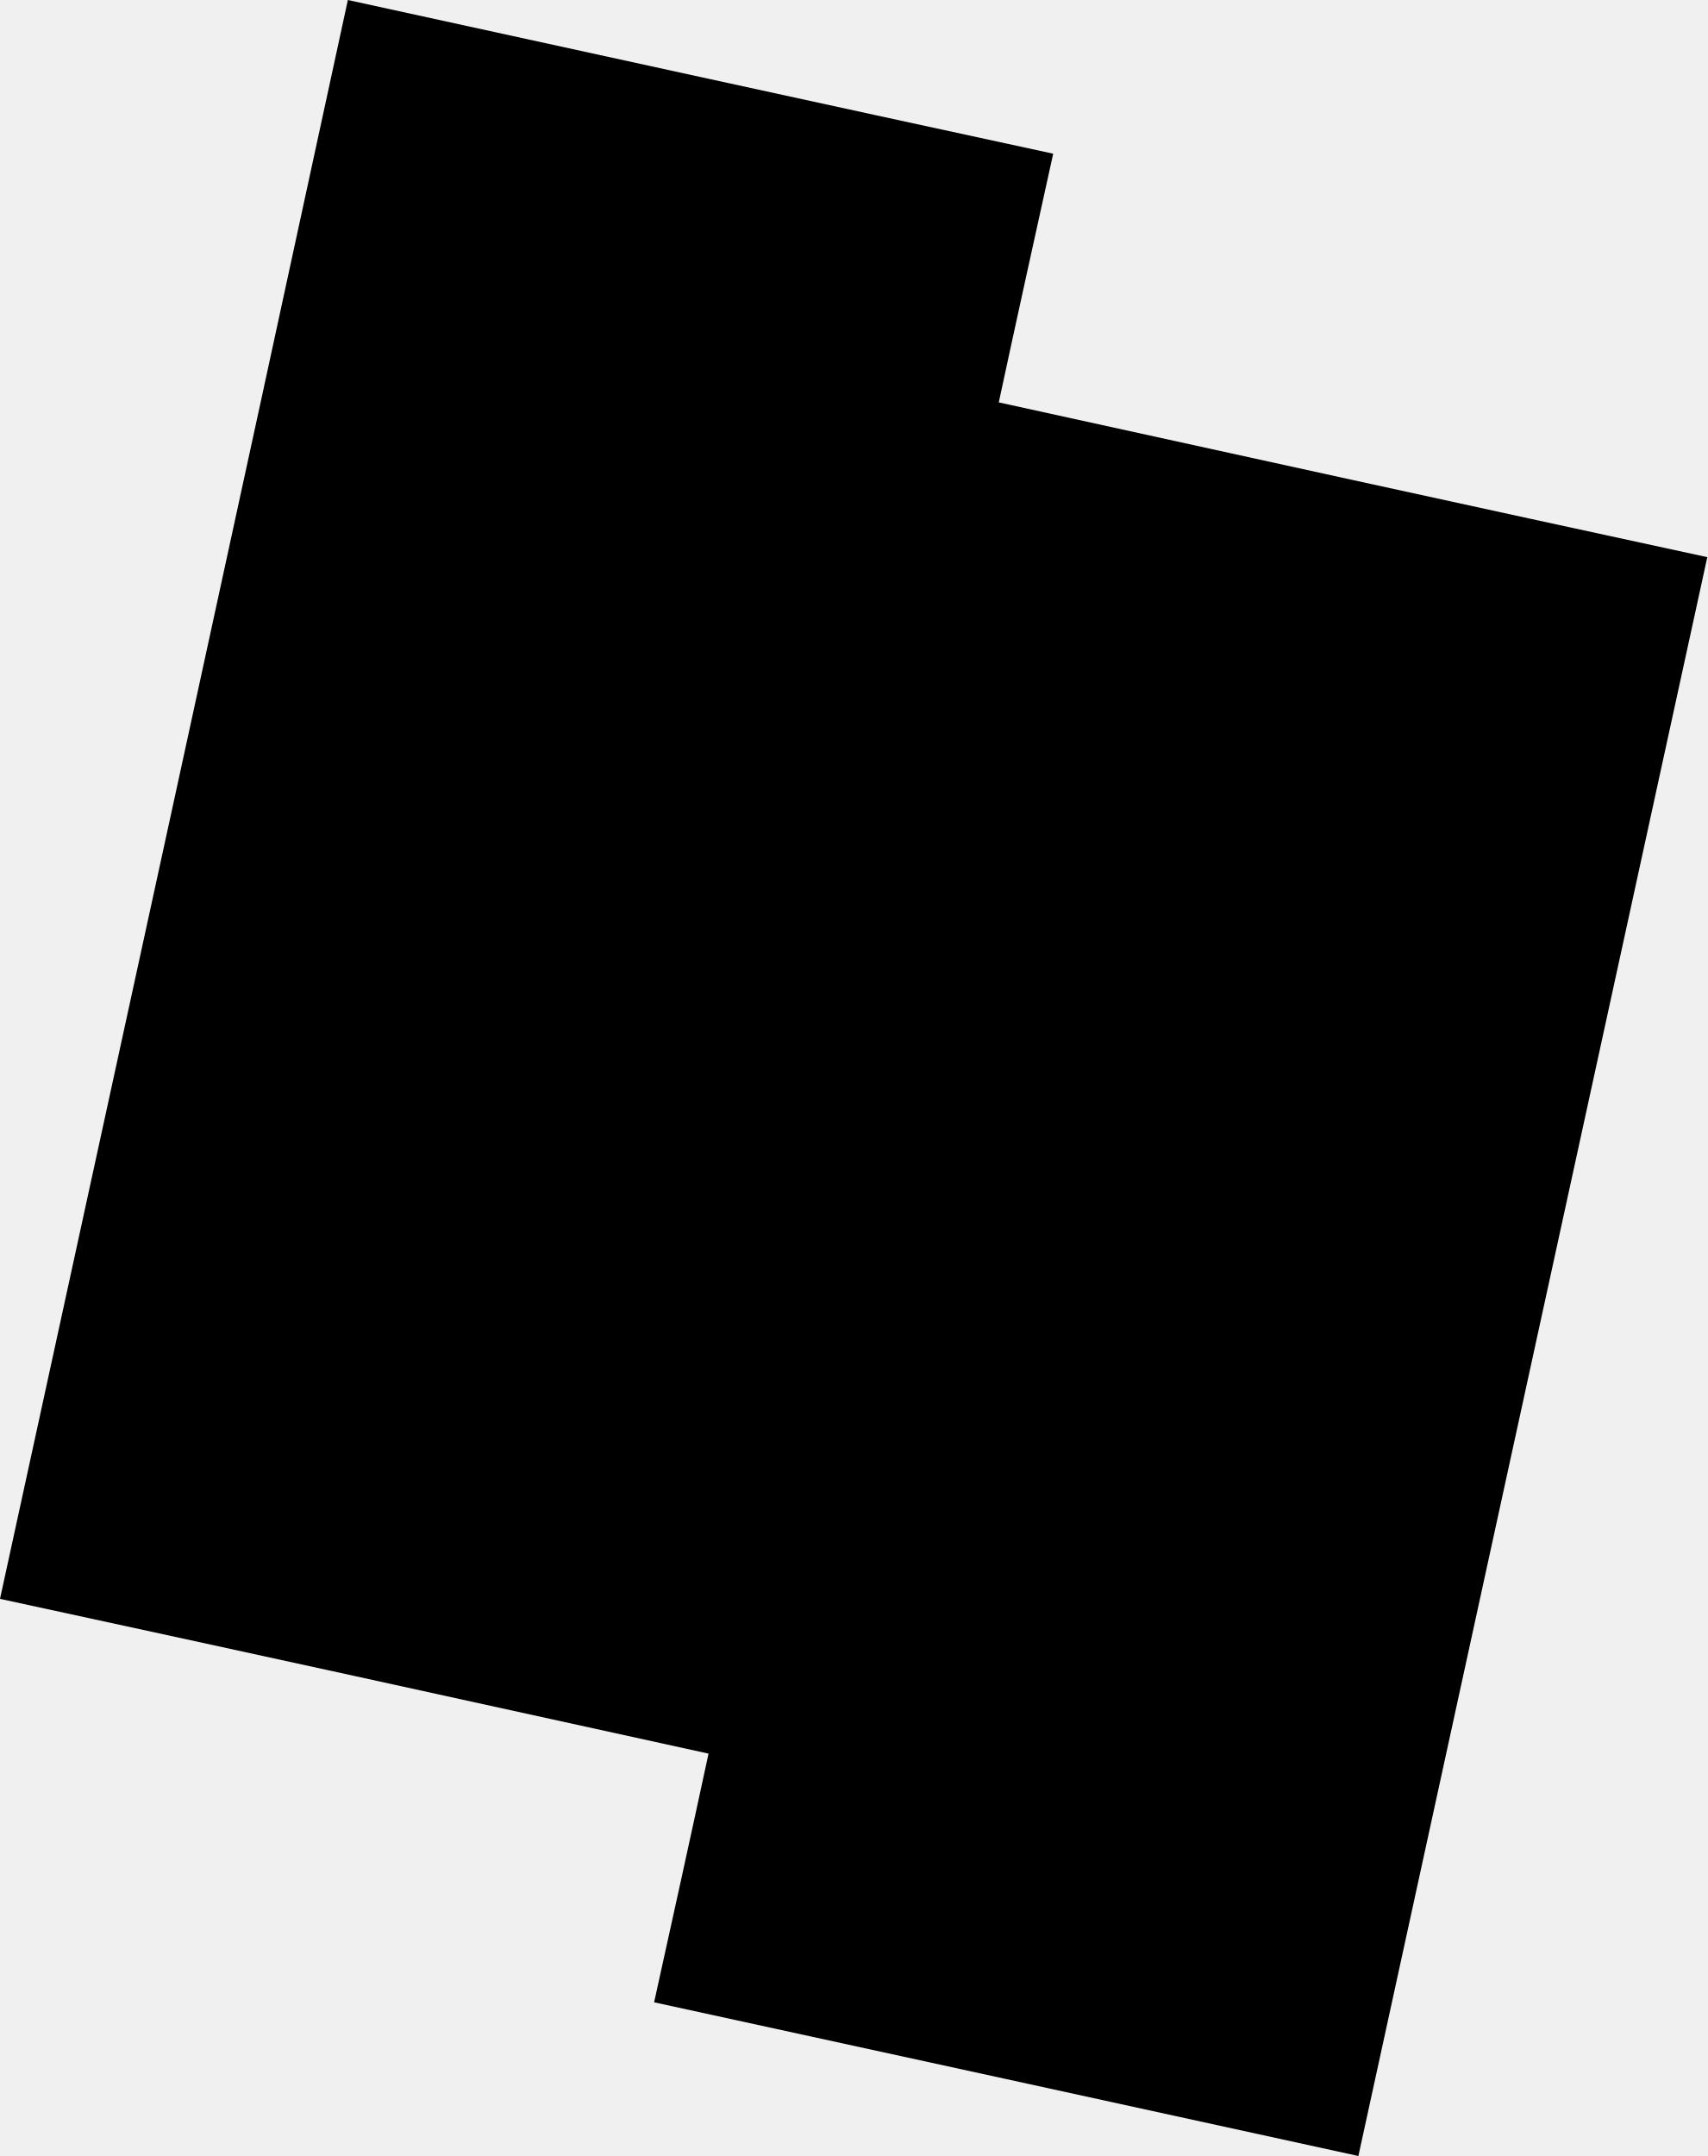
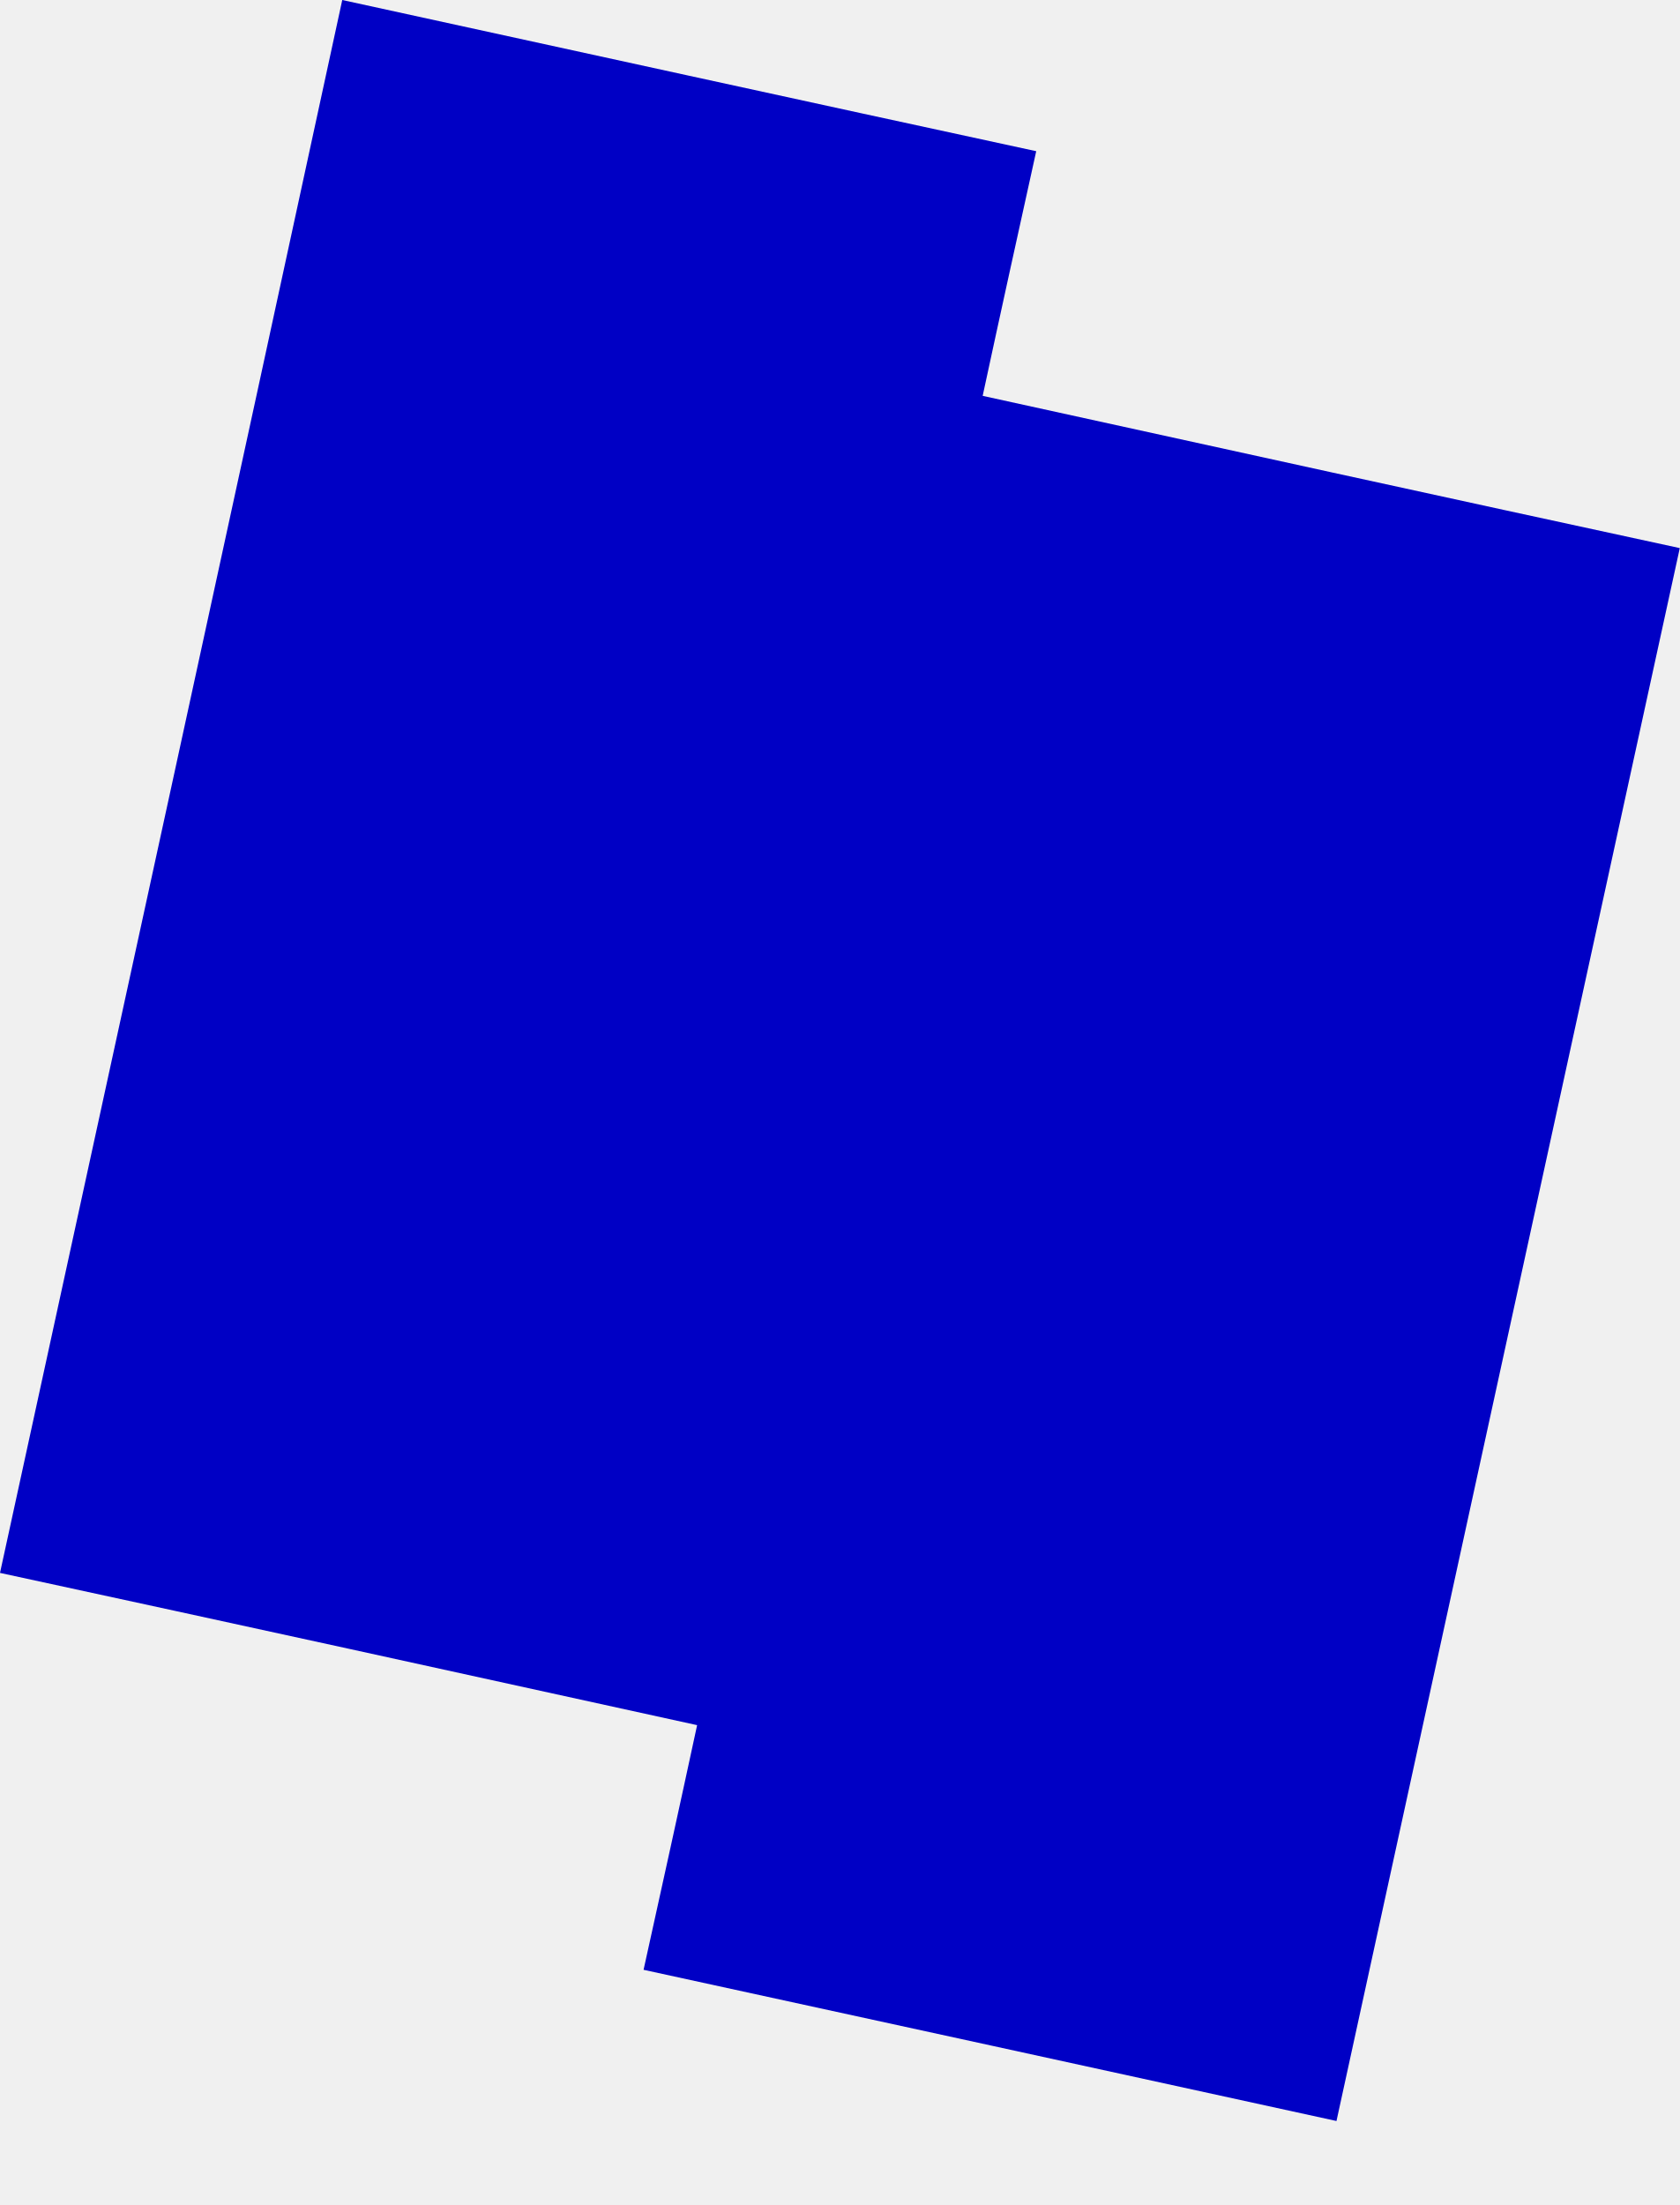
- <svg xmlns="http://www.w3.org/2000/svg" id="Layer_1" data-name="Layer 1" version="1.1" viewBox="0 0 16 20.2">
+ <svg xmlns="http://www.w3.org/2000/svg" width="16" height="21" viewBox="0 0 16 21" fill="none">
+   <g clip-path="url(#clip0_688_549)">
+     <path d="M9.36 3.77C9.53 2.98 9.7 2.21 9.87 1.44C7.65 0.96 5.46 0.48 3.26 0C2.18 4.99 1.09 9.98 0 14.98C2.22 15.46 4.41 15.94 6.64 16.43C6.47 17.22 6.3 17.99 6.13 18.76C8.34 19.24 10.53 19.72 12.73 20.2C13.82 15.2 14.91 10.22 16 5.22C13.78 4.74 11.59 4.26 9.36 3.77Z" fill="#0000C5" />
+   </g>
  <defs>
-     <style>
-       .cls-1 {
-         fill: #000;
-         isolation: isolate;
-         stroke-width: 0px;
-       }
-     </style>
+     <clipPath id="clip0_688_549">
+       <rect width="16" height="20.2" fill="white" />
+     </clipPath>
  </defs>
-   <path class="cls-1" d="M9.36,3.77c.17-.79.34-1.56.51-2.33C7.65.96,5.46.48,3.26,0,2.18,4.99,1.09,9.98,0,14.98c2.22.48,4.41.96,6.64,1.45-.17.79-.34,1.56-.51,2.33,2.21.48,4.4.96,6.6,1.44,1.09-5,2.18-9.98,3.27-14.98-2.22-.48-4.41-.96-6.64-1.45h0Z" />
</svg>
